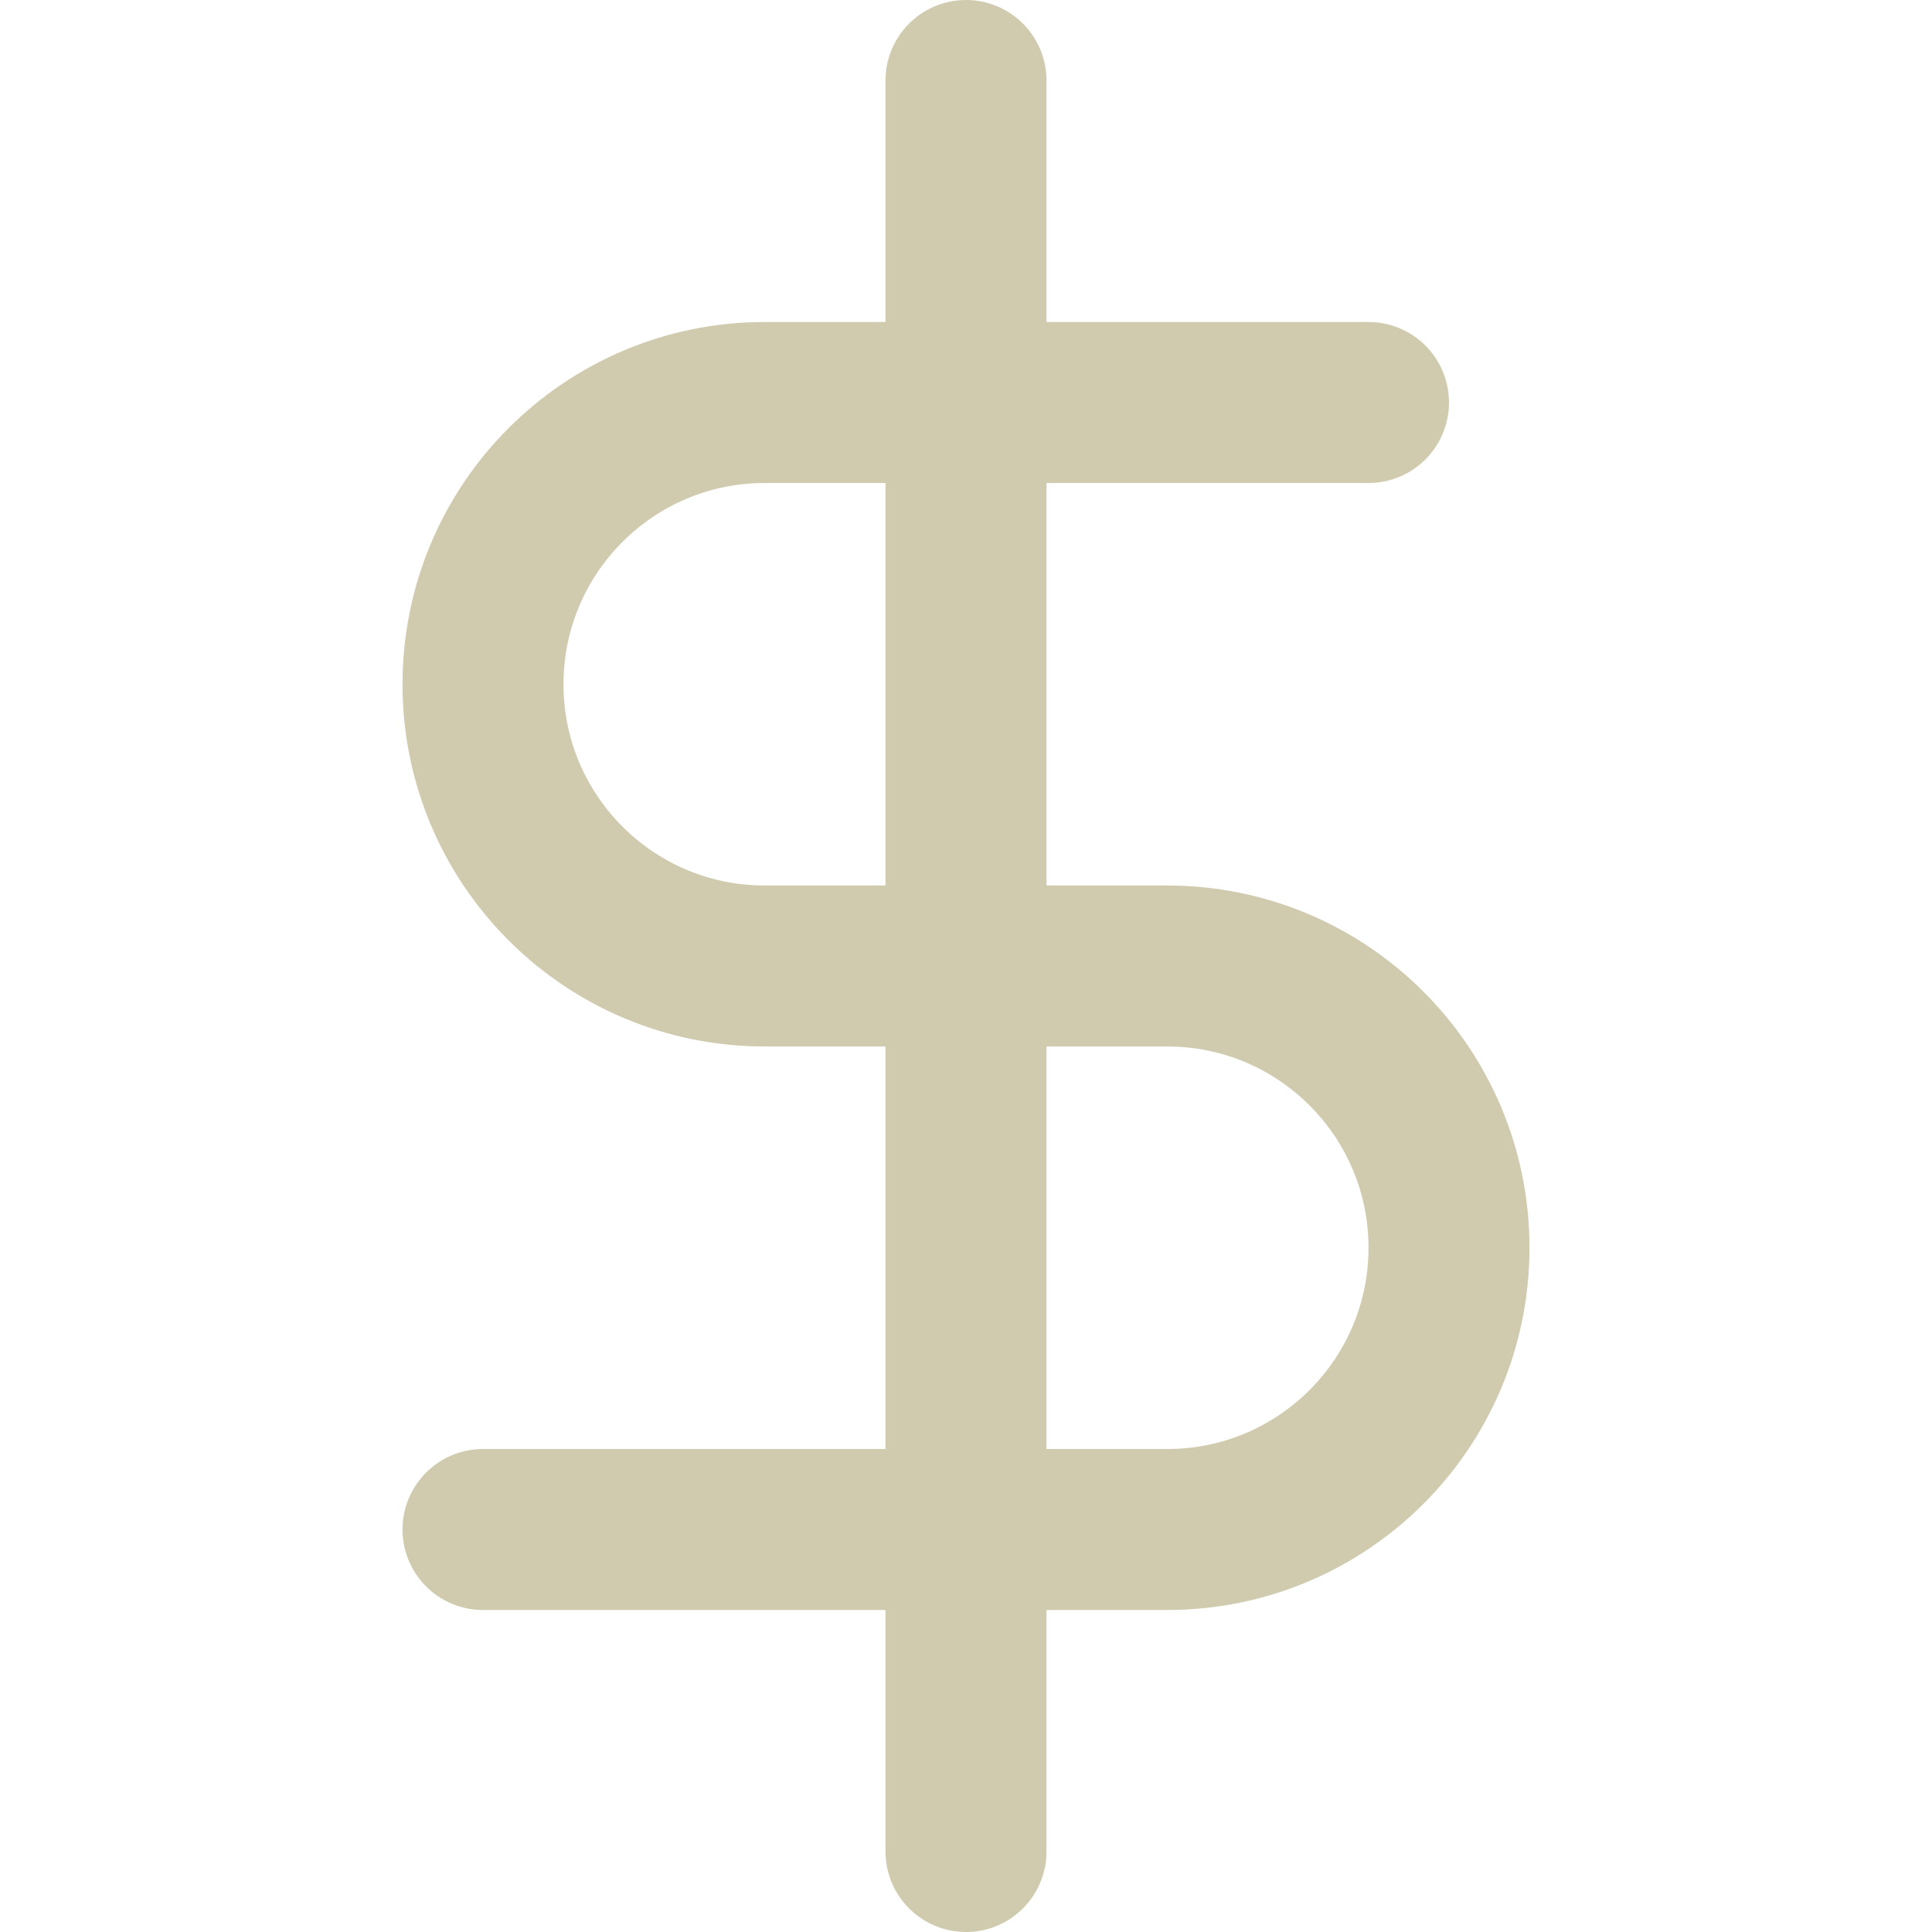
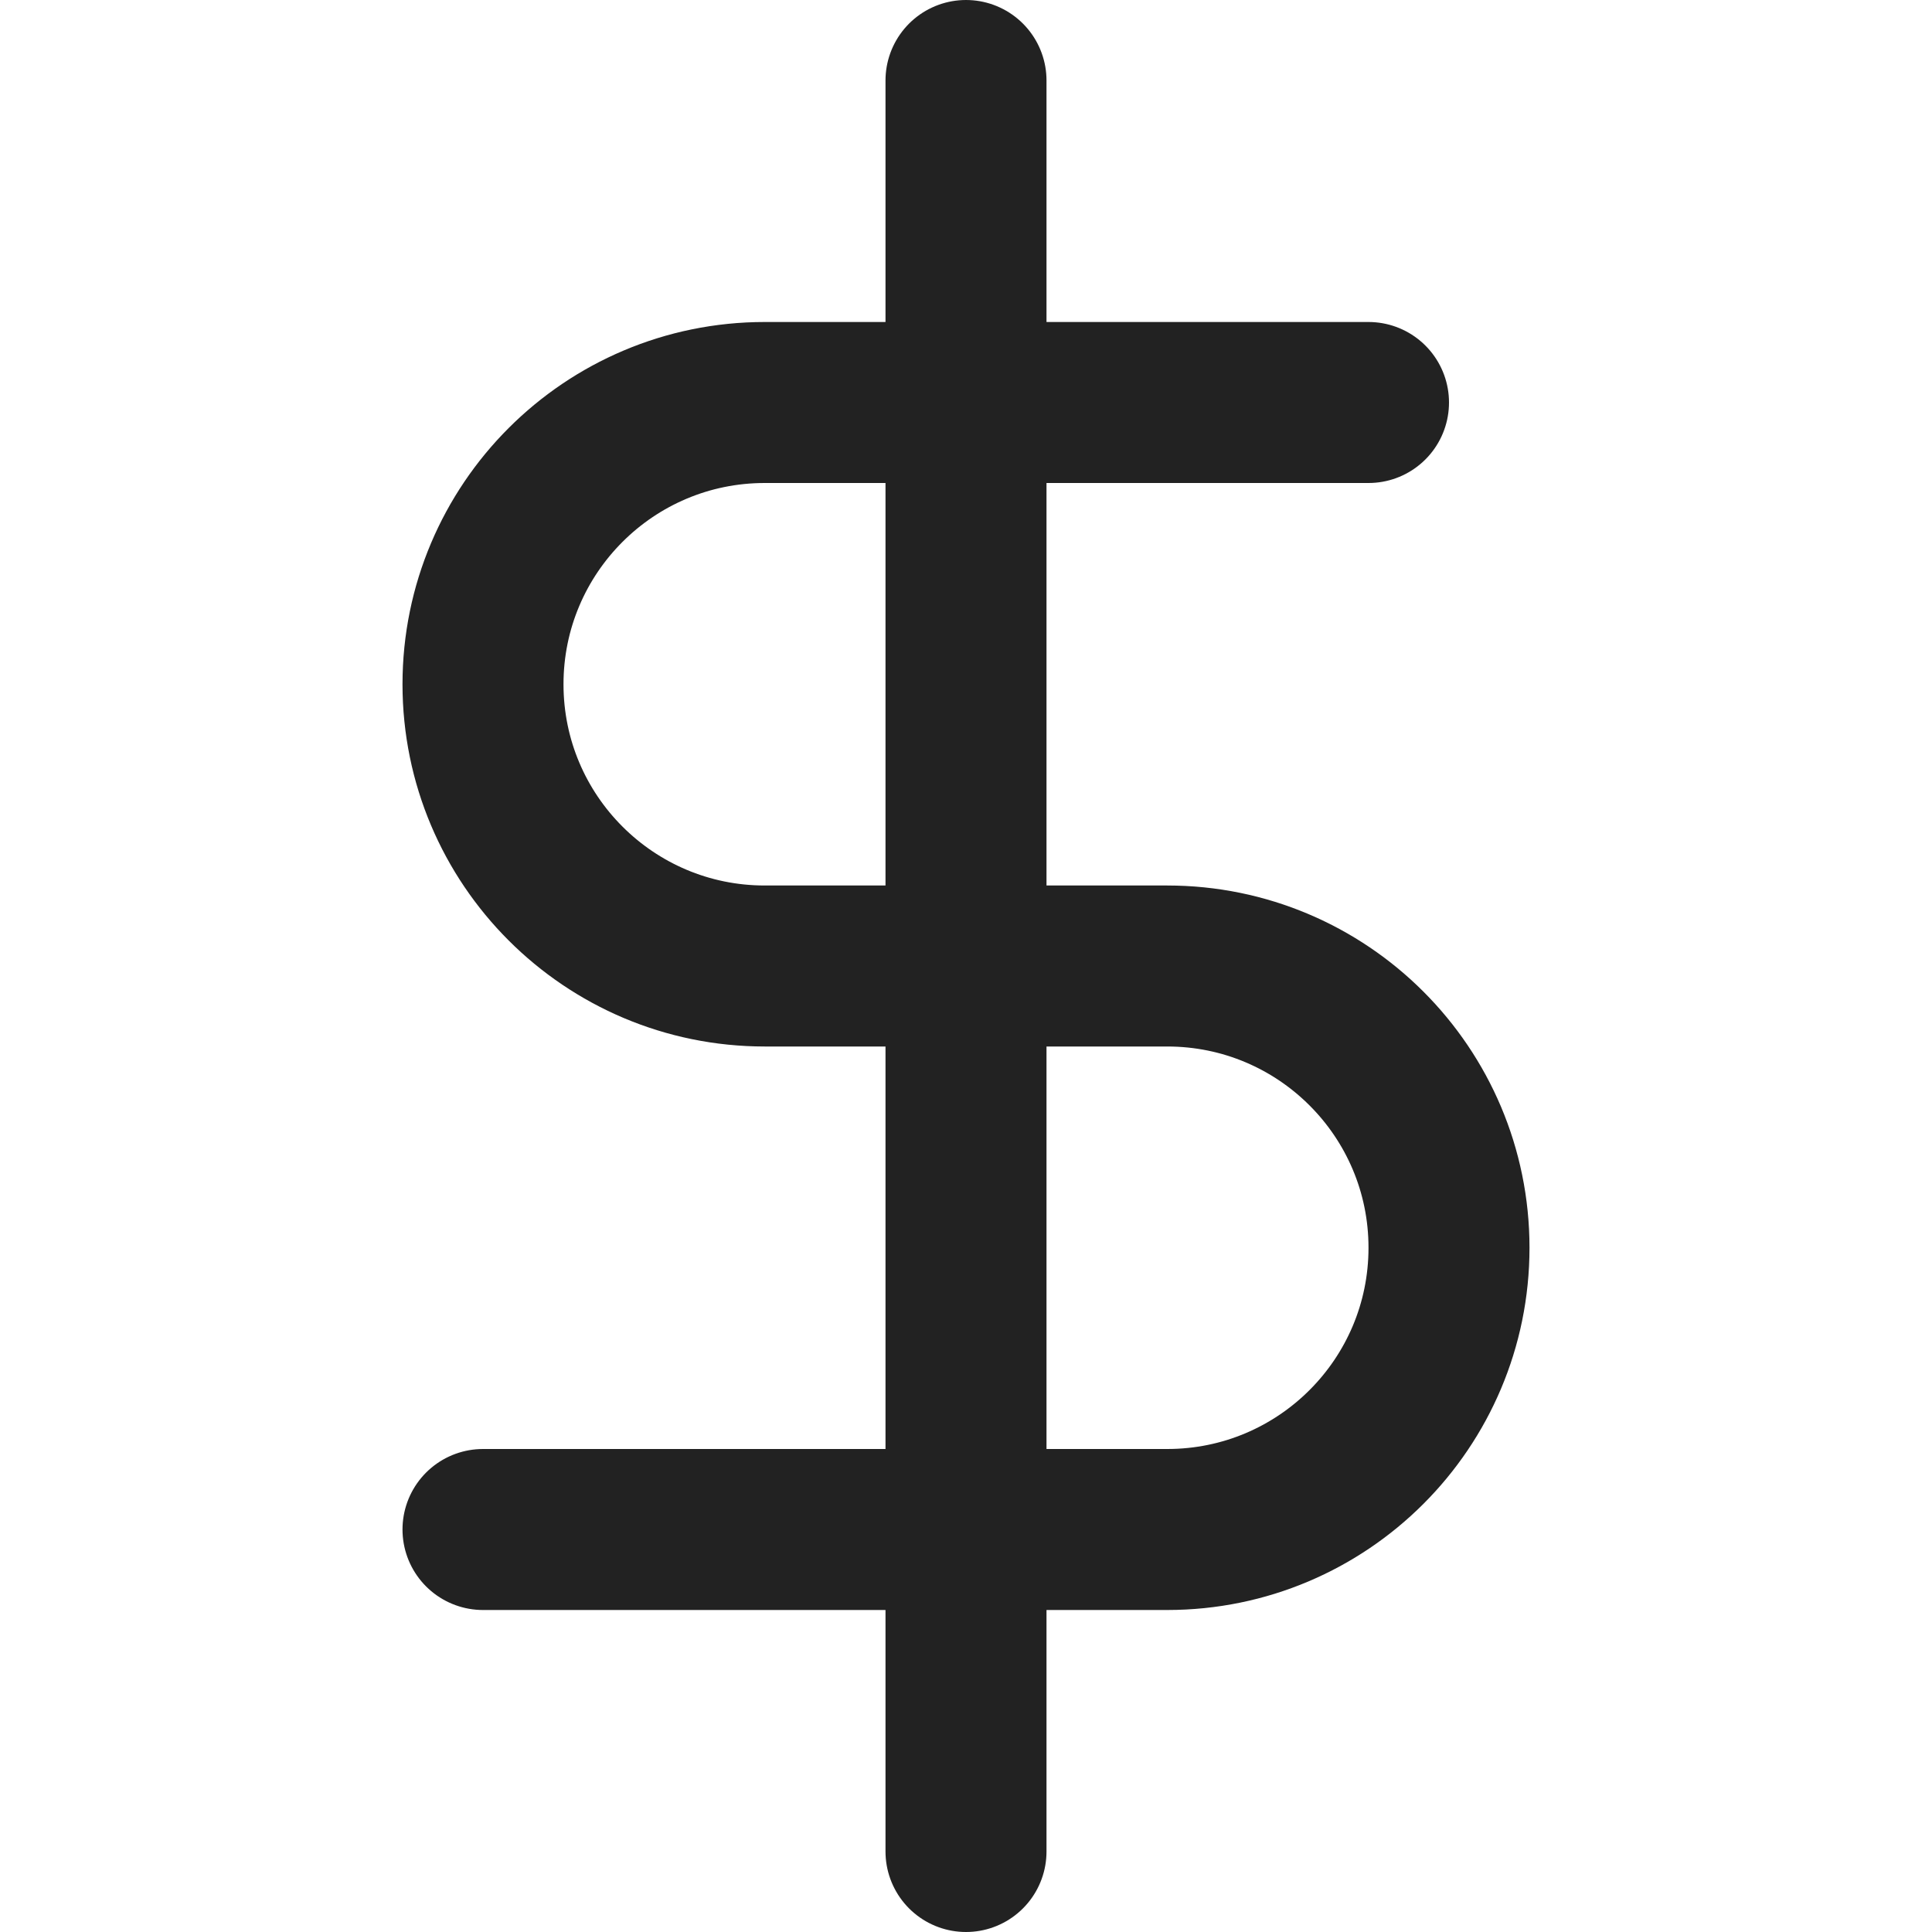
- <svg xmlns="http://www.w3.org/2000/svg" width="24" height="24" viewBox="0 0 24 24" fill="none" stroke="#d0cbaf" stroke-width="2" stroke-linecap="round" stroke-linejoin="round" class="feather feather-dollar-sign">
+ <svg xmlns="http://www.w3.org/2000/svg" width="24" height="24" viewBox="0 0 24 24" fill="none" stroke="#222222" stroke-width="2" stroke-linecap="round" stroke-linejoin="round" class="feather feather-dollar-sign">
  <line x1="12" y1="1" x2="12" y2="23" />
  <path d="M17 5H9.5a3.5 3.5 0 0 0 0 7h5a3.5 3.5 0 0 1 0 7H6" />
</svg>
